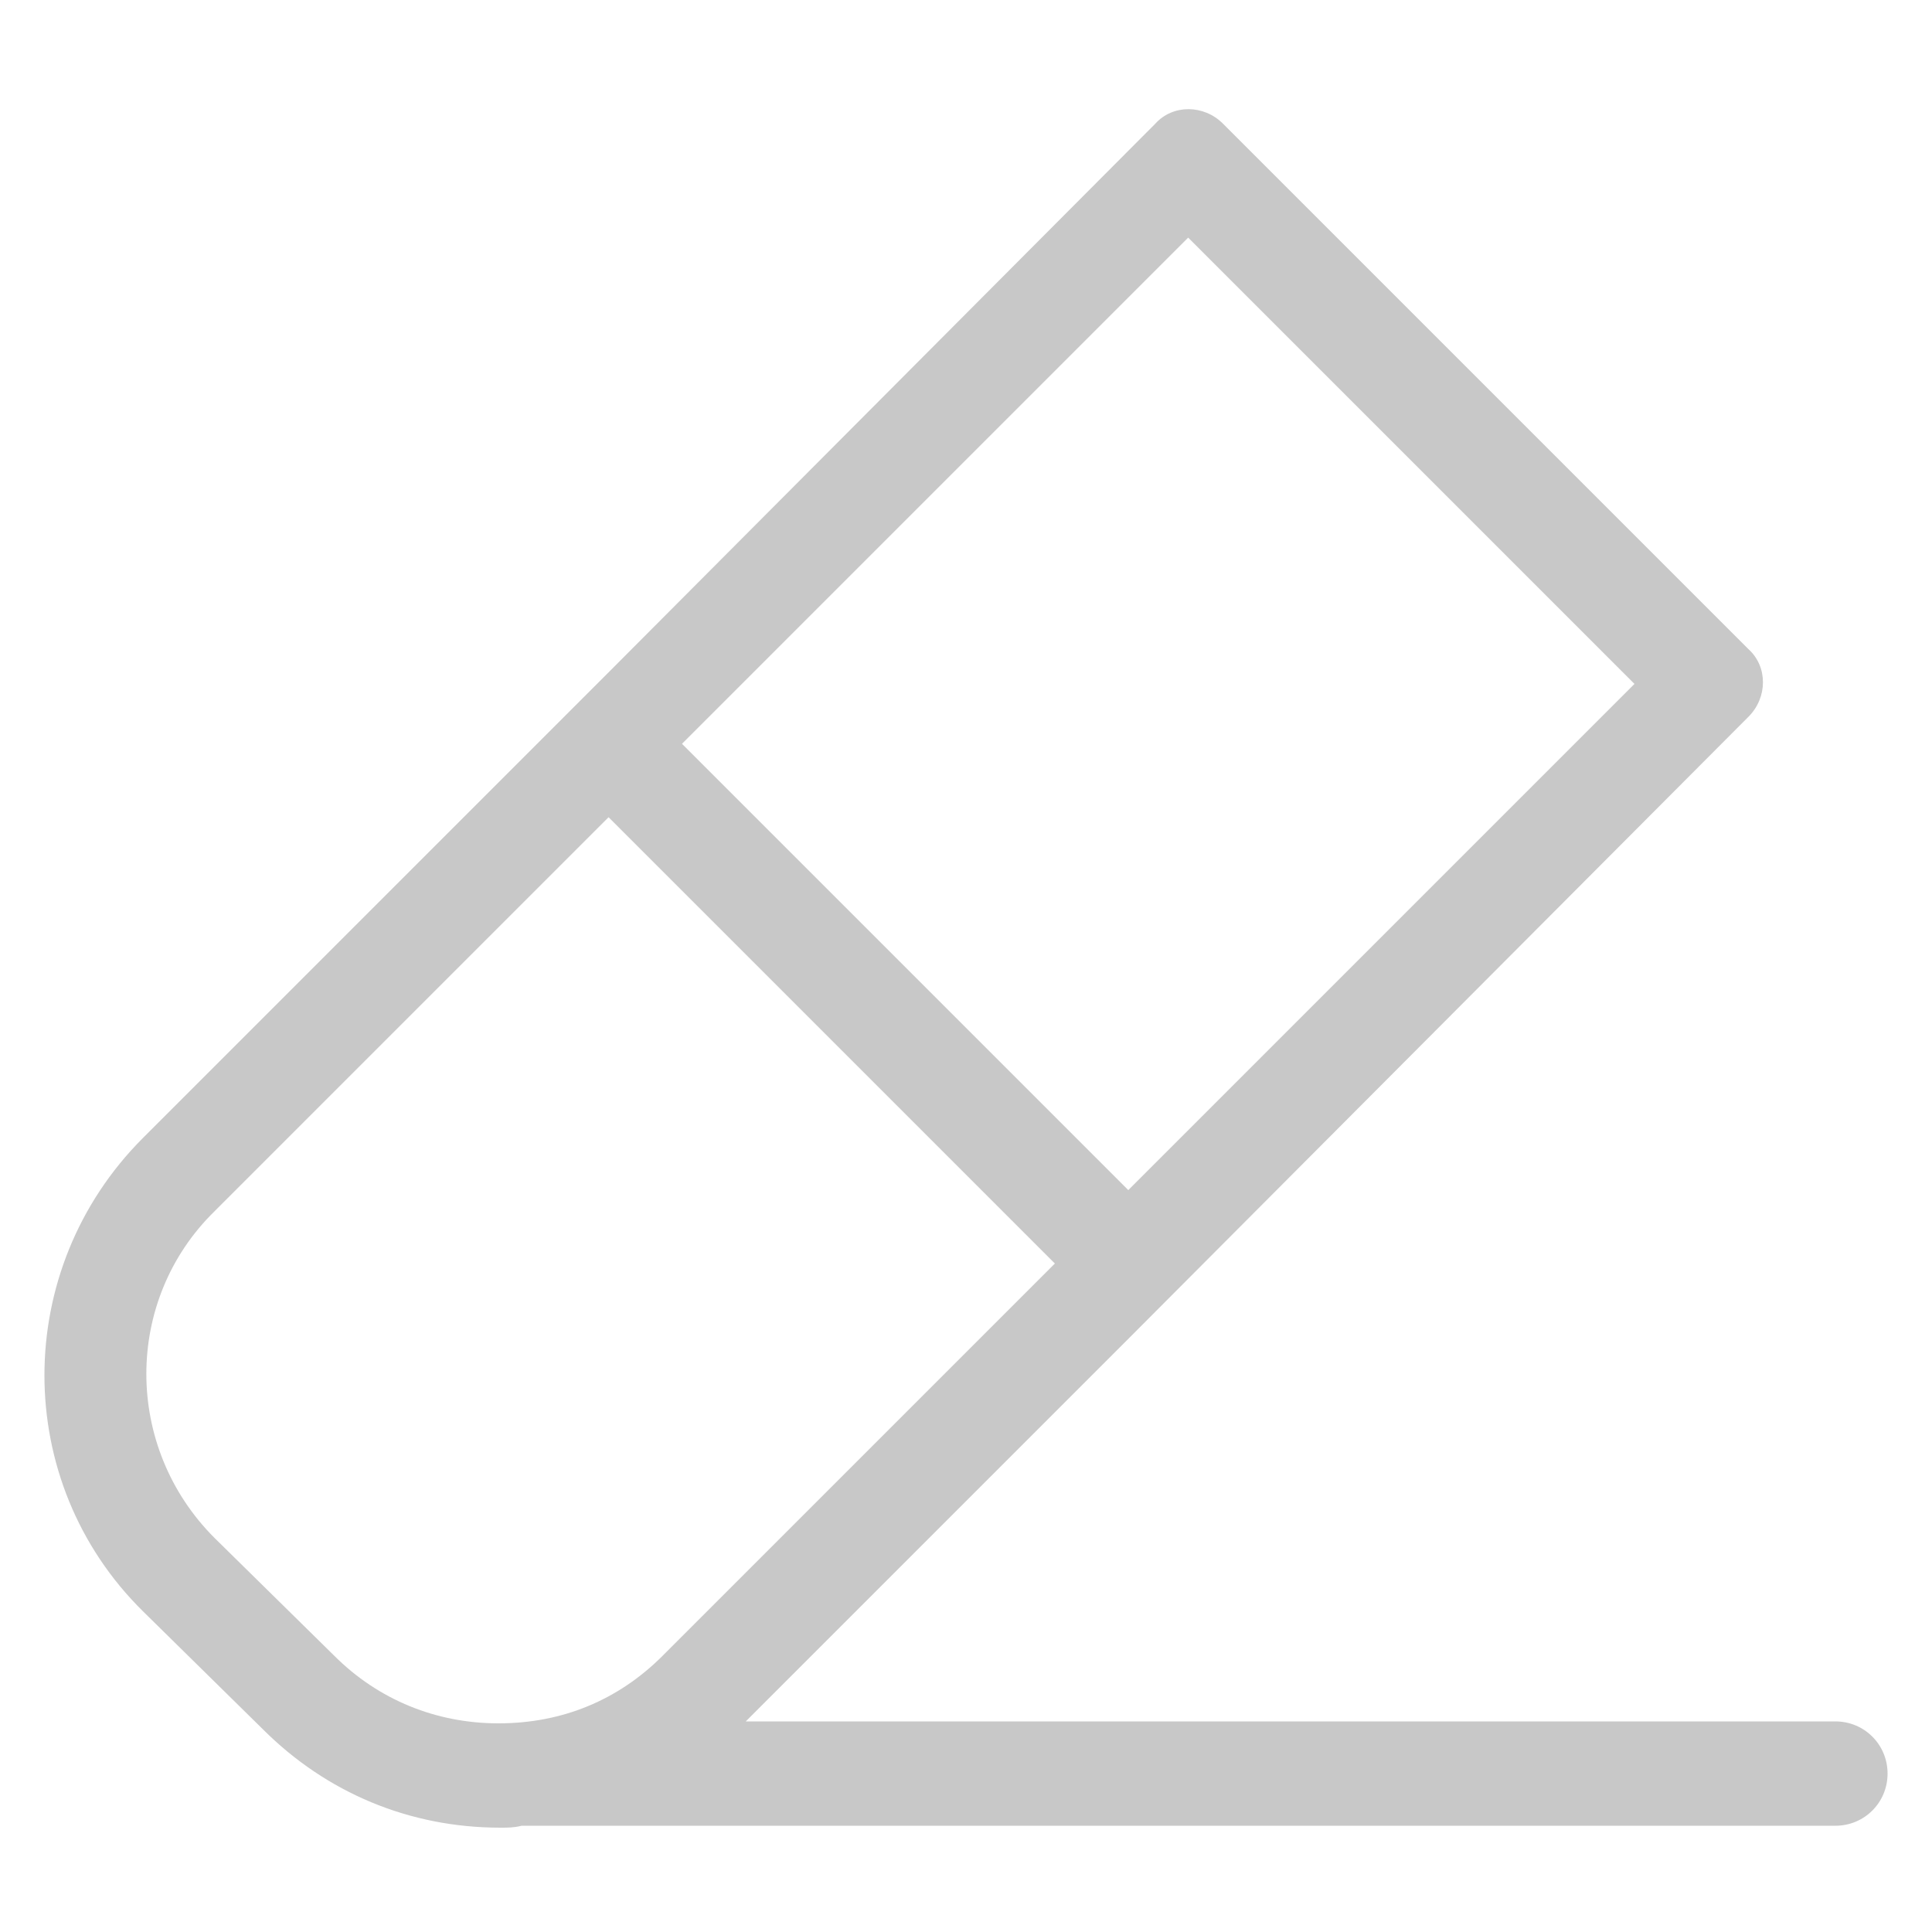
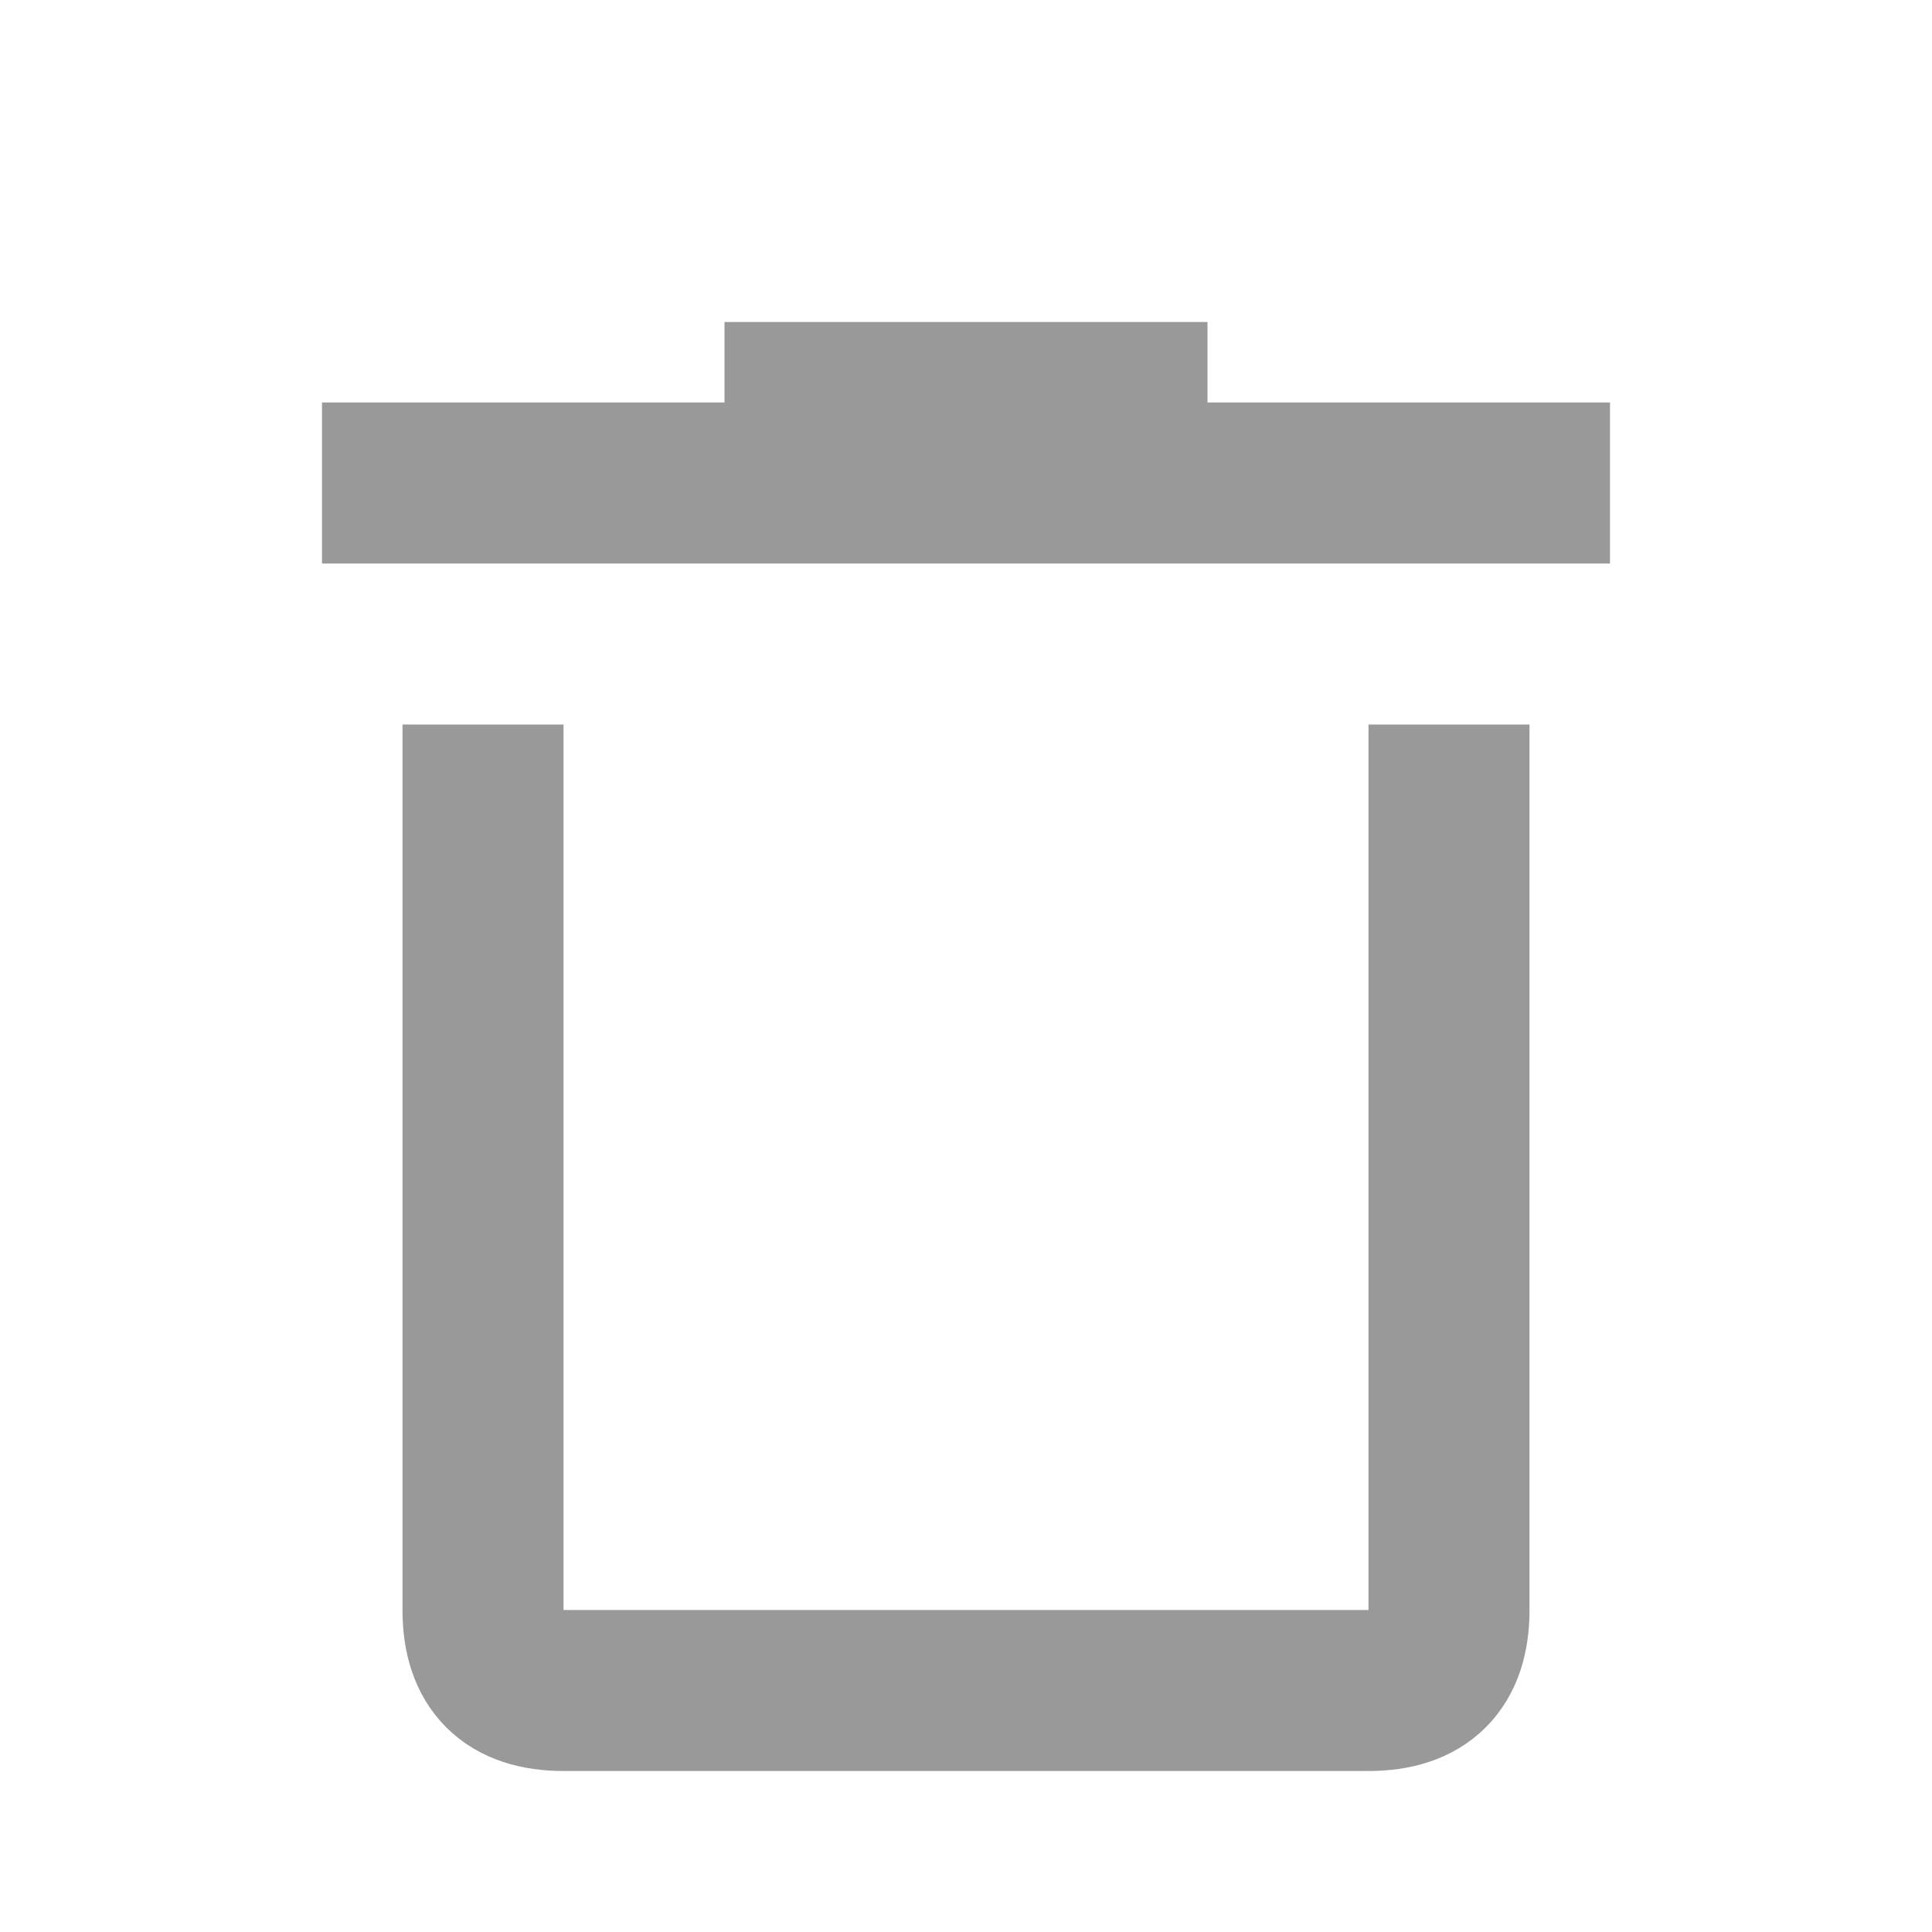
- <svg xmlns="http://www.w3.org/2000/svg" version="1.1" id="Layer_2" x="0px" y="0px" viewBox="-909 226 100 100" style="enable-background:new -909 226 100 100;fill:rgb(200,200,200);" xml:space="preserve">
-   <path d="M-870.5,315.2l20-20l0,0l32-32.1c1-1,1-2.6,0-3.5l-27.2-27.2c-1-1-2.6-1-3.5,0l-28.2,28.3l-24.2,24.2  c-6.8,6.8-6.8,17.8,0,24.5l6.2,6.1c3.3,3.3,7.6,5.1,12.3,5.1c0.4,0,0.7,0,1.1-0.1v0h68c1.5,0,2.7-1.2,2.7-2.7l0,0  c0-1.5-1.2-2.7-2.7-2.7H-870.5z M-847.5,238.3l23.1,23.1l-26.2,26.2l-23.1-23.1L-847.5,238.3z M-891.7,311.7l-6.2-6.1  c-4.7-4.7-4.7-12.3,0-16.9l20.4-20.4l23.1,23.1l-20.3,20.3c-2.3,2.3-5.2,3.5-8.5,3.5C-886.4,315.2-889.4,314-891.7,311.7z" />
+ <svg xmlns="http://www.w3.org/2000/svg" role="img" width="48px" height="48px" viewBox="0 0 24 24" aria-labelledby="binIconTitle" stroke="#999" stroke-width="2" stroke-linecap="square" stroke-linejoin="miter" fill="none" color="#999">
+   <path d="M19 6L5 6M14 5L10 5M6 10L6 20C6 20.667 6.333 21 7 21 7.667 21 11 21 17 21 17.667 21 18 20.667 18 20 18 19.333 18 16 18 10" />
</svg>
